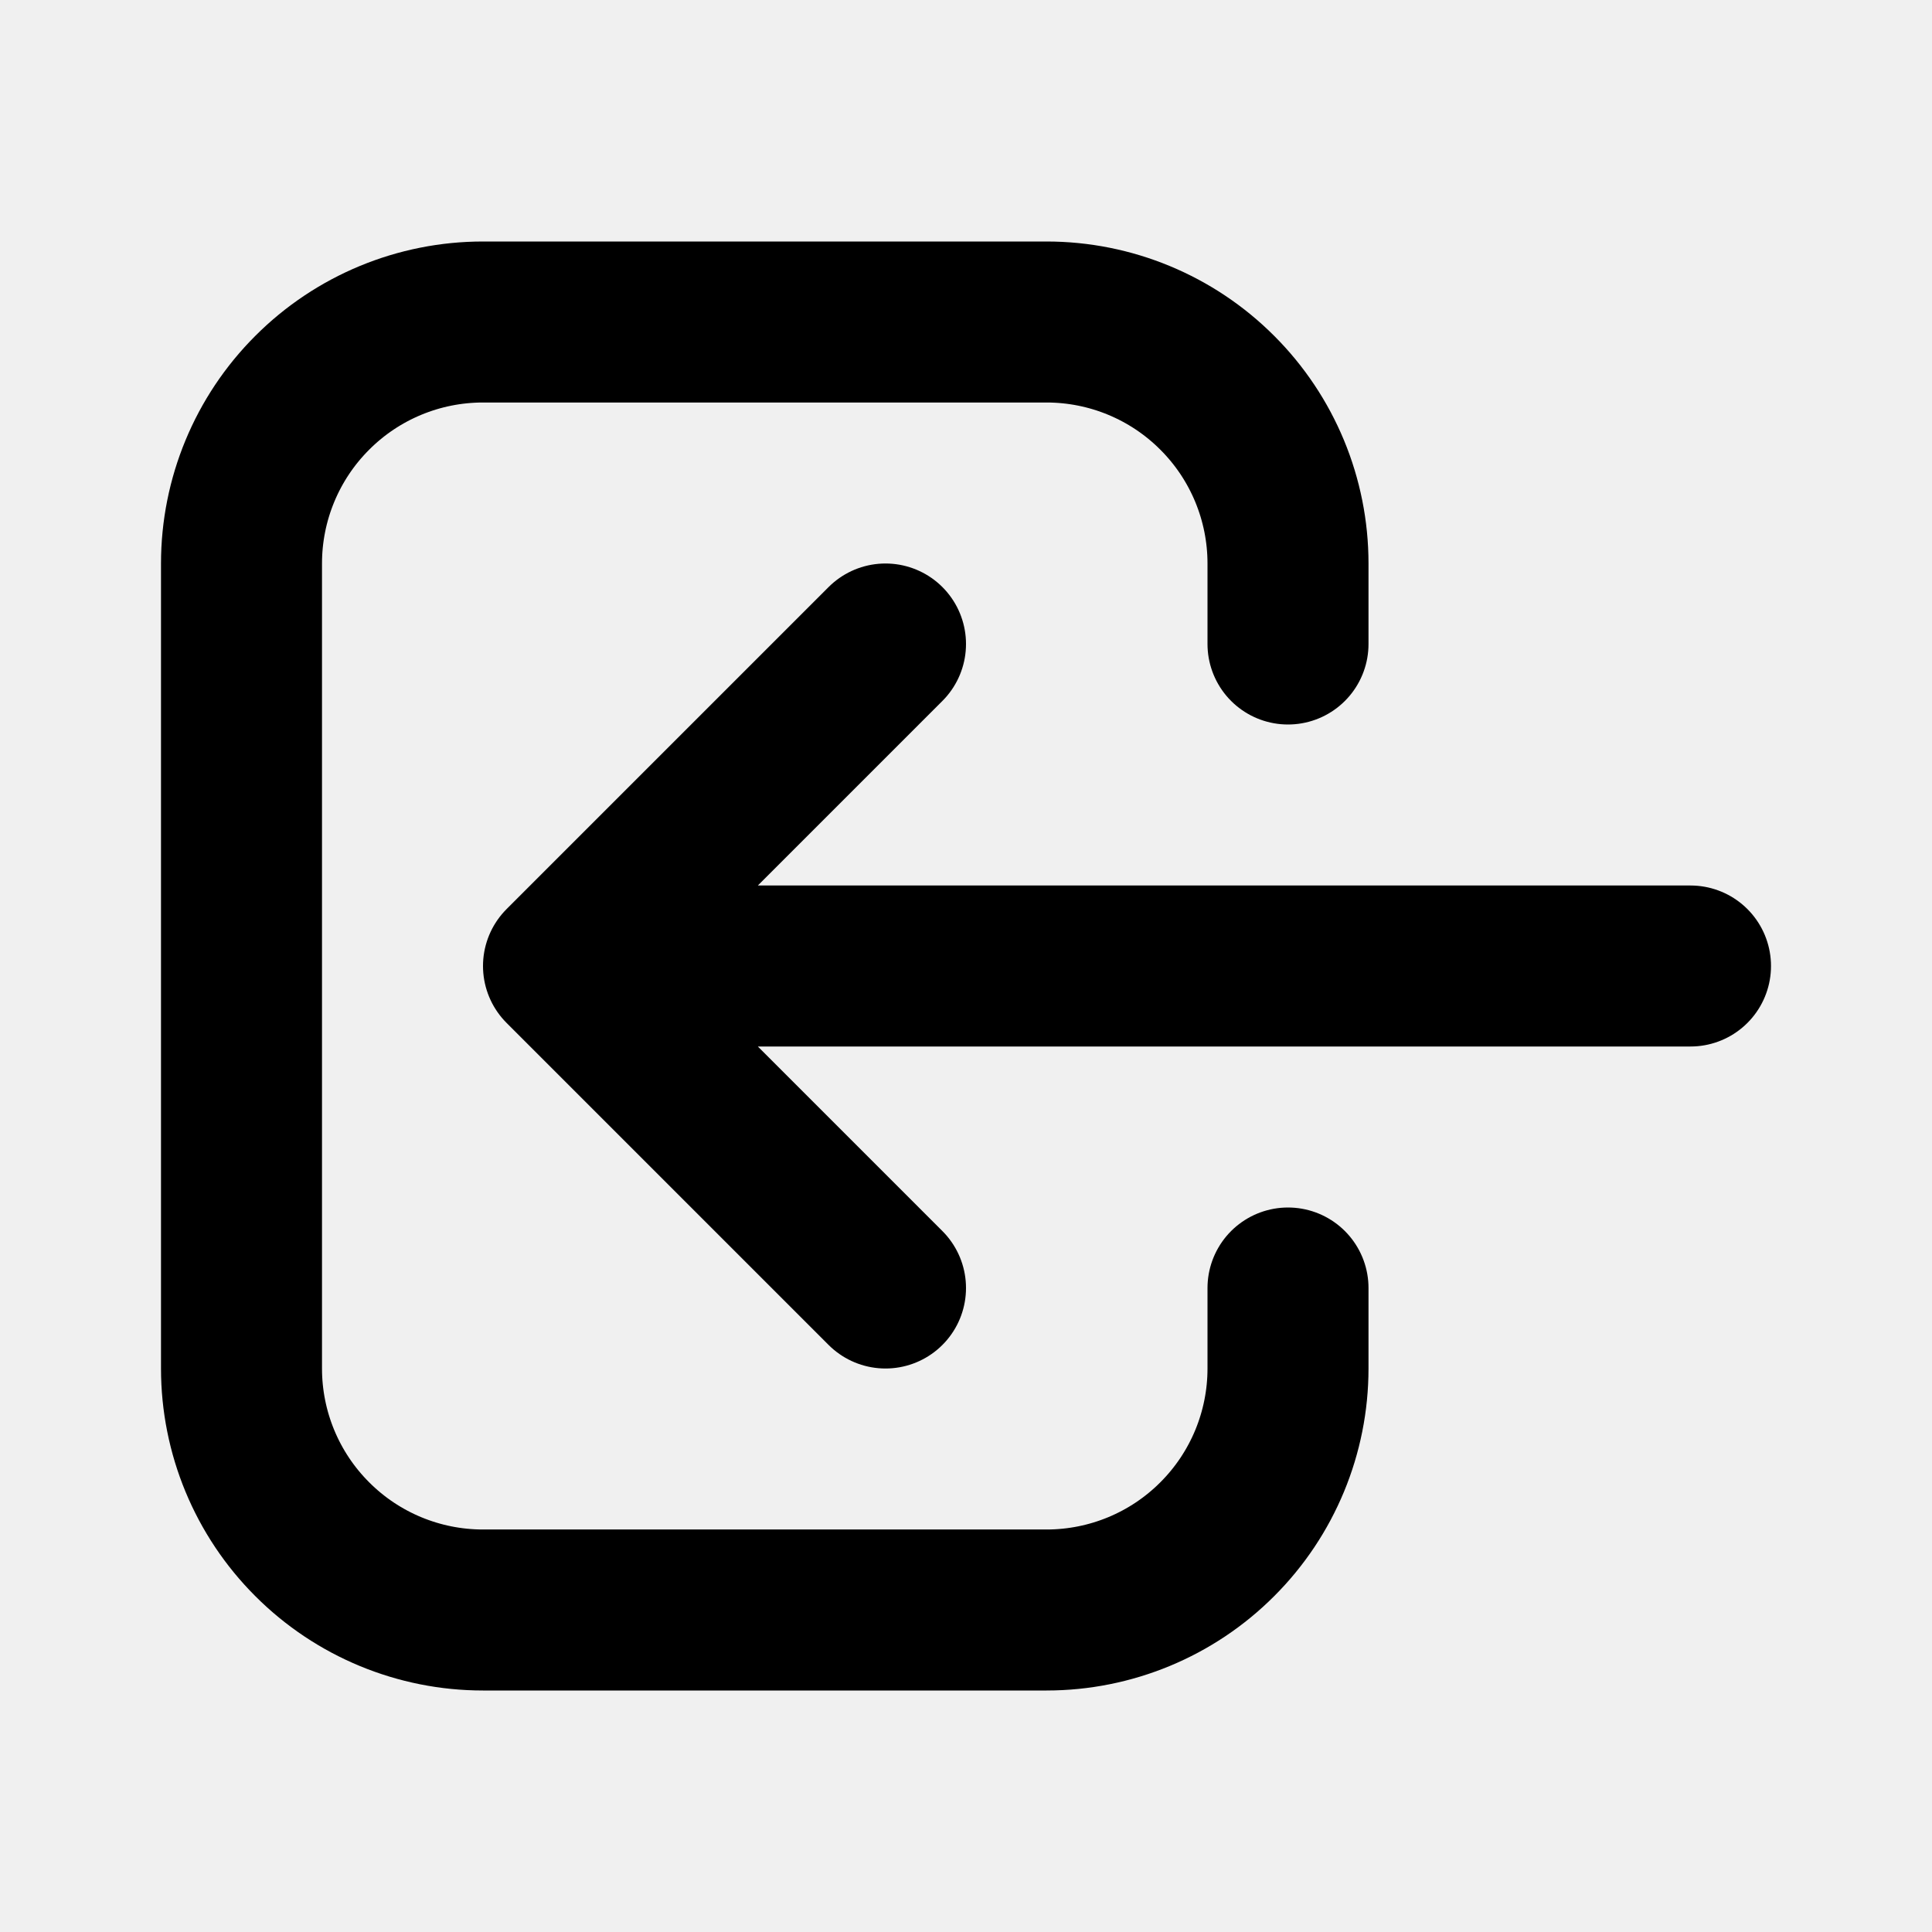
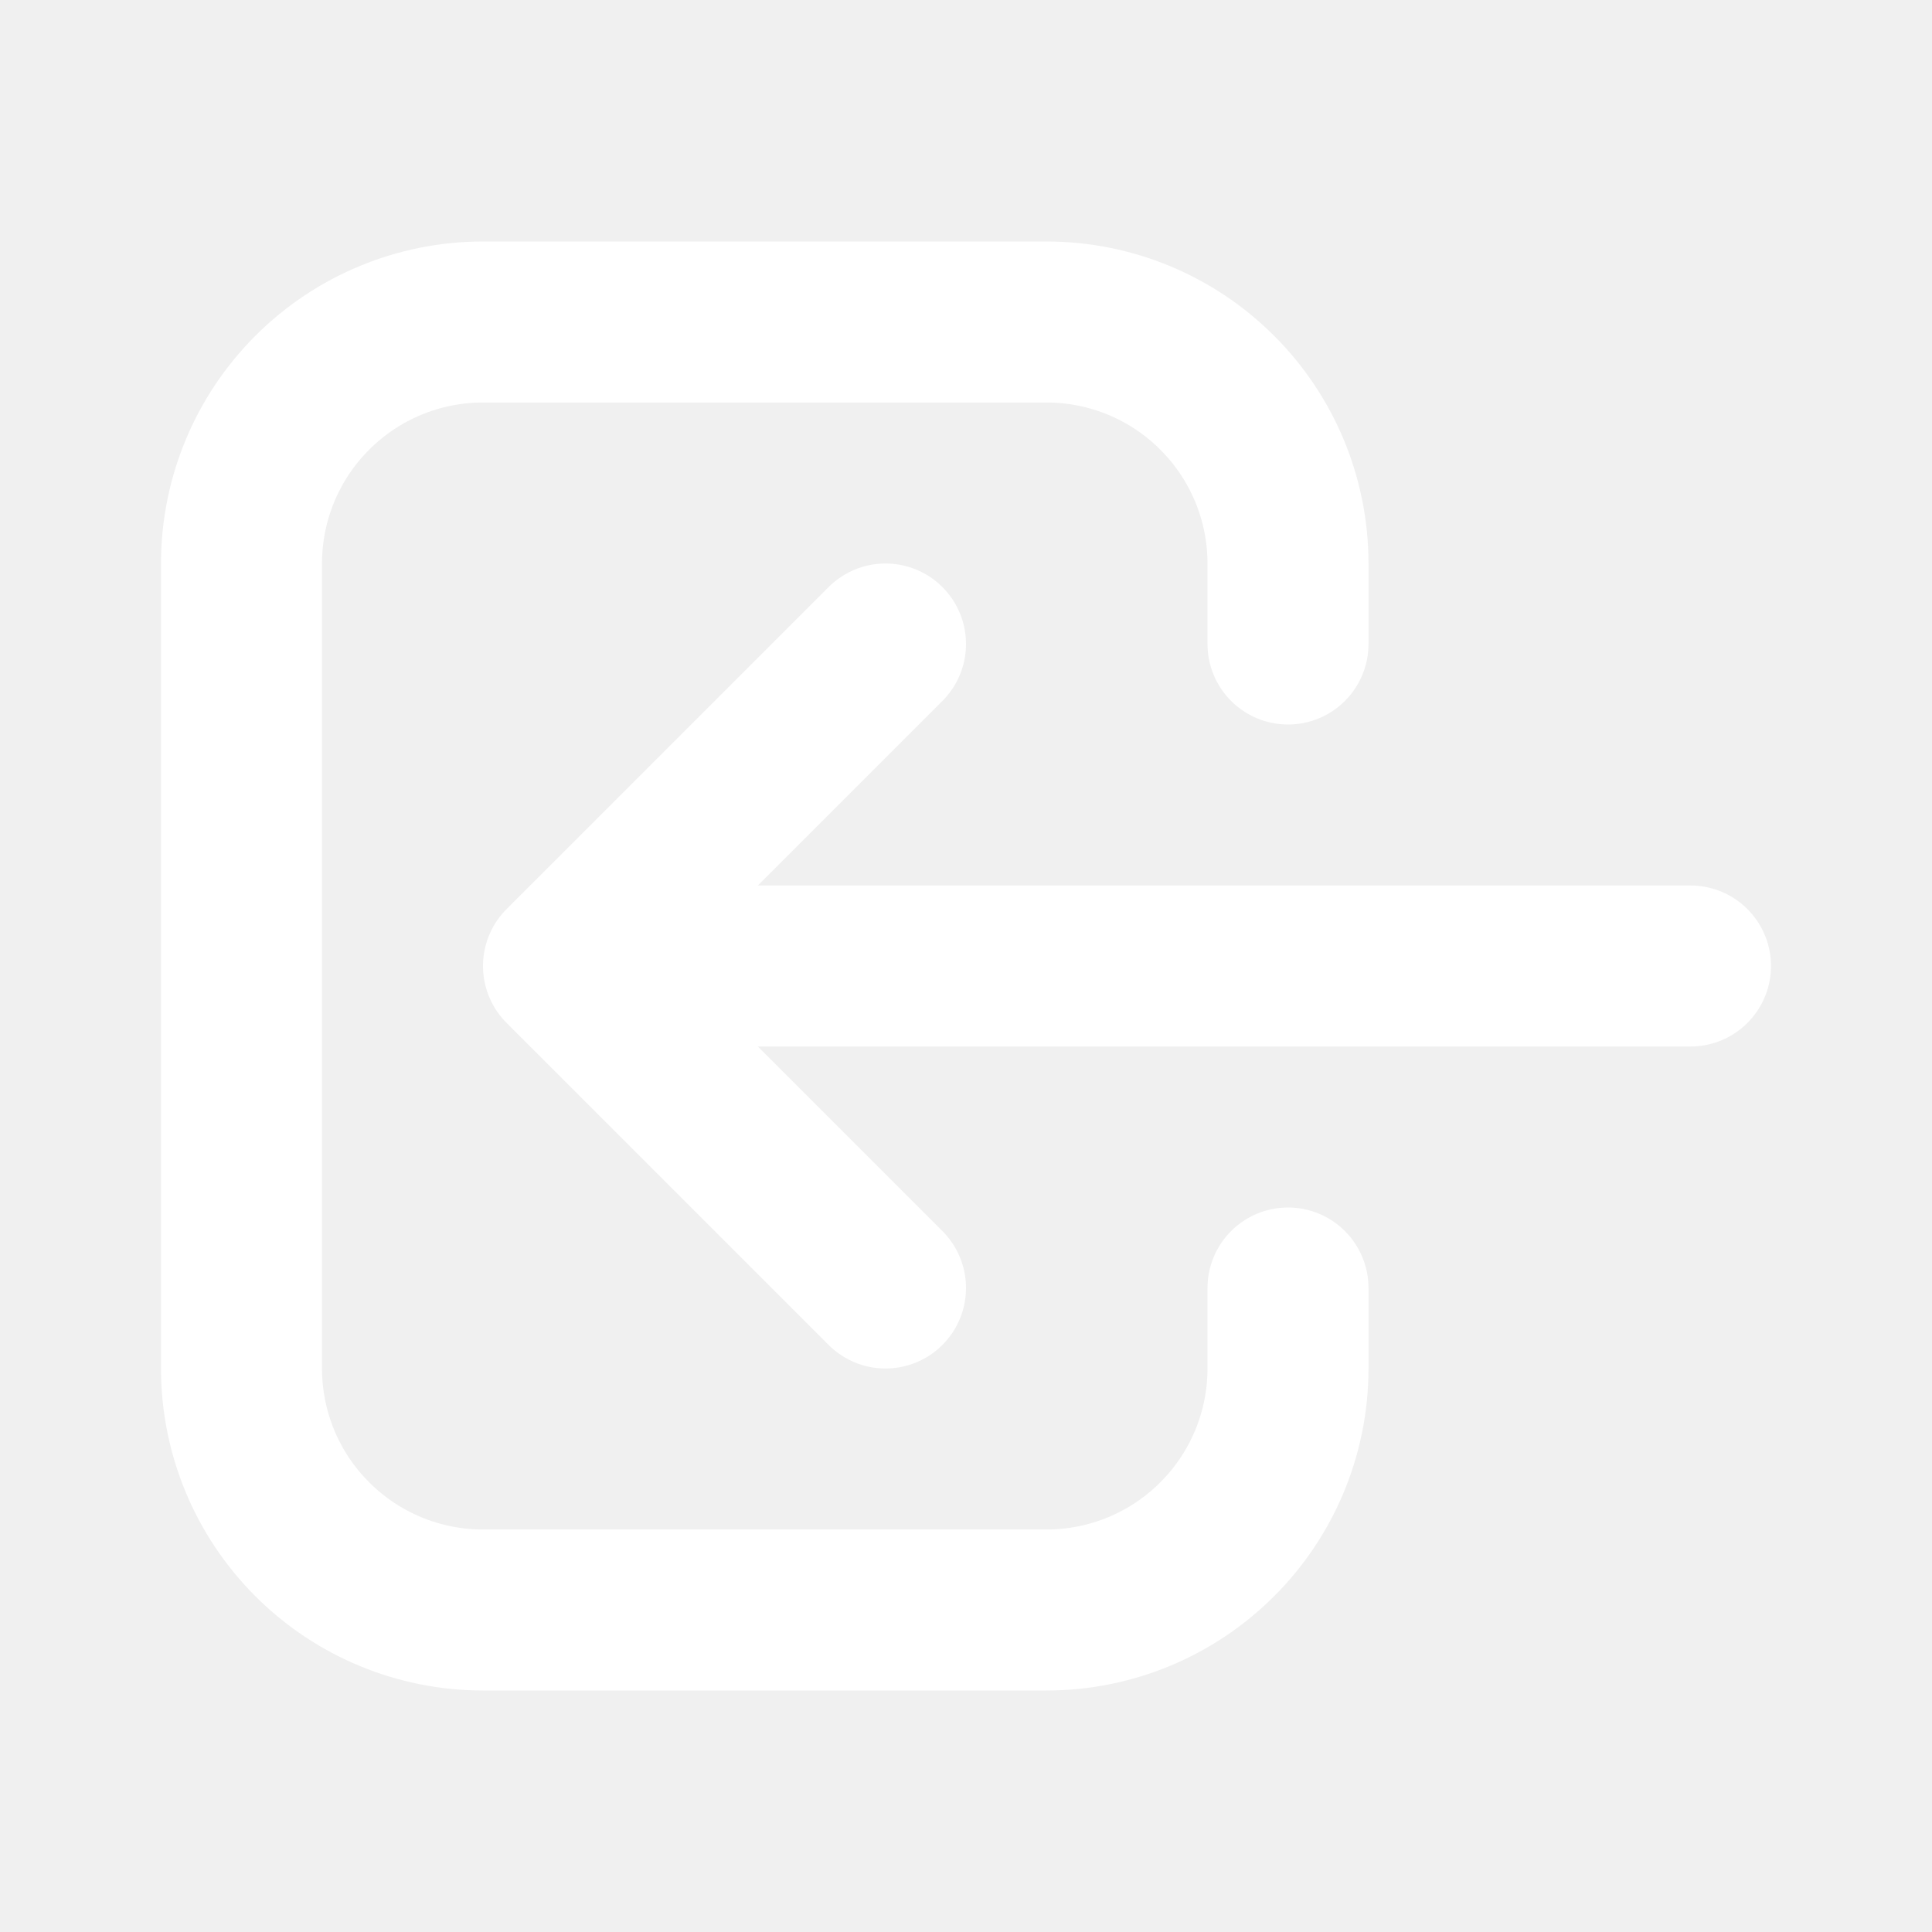
<svg xmlns="http://www.w3.org/2000/svg" width="24" height="24" viewBox="0 0 24 24" fill="none">
-   <path d="M11 16L7 12M7 12L11 8M7 12H21M16 16V17C16 17.796 15.684 18.559 15.121 19.121C14.559 19.684 13.796 20 13 20H6C5.204 20 4.441 19.684 3.879 19.121C3.316 18.559 3 17.796 3 17V7C3 6.204 3.316 5.441 3.879 4.879C4.441 4.316 5.204 4 6 4H13C13.796 4 14.559 4.316 15.121 4.879C15.684 5.441 16 6.204 16 7V8" stroke="black" stroke-width="2" stroke-linecap="round" stroke-linejoin="round" />
+   <path d="M11 16L7 12M7 12L11 8M7 12H21M16 16V17C16 17.796 15.684 18.559 15.121 19.121C14.559 19.684 13.796 20 13 20H6C5.204 20 4.441 19.684 3.879 19.121C3.316 18.559 3 17.796 3 17V7C3 6.204 3.316 5.441 3.879 4.879C4.441 4.316 5.204 4 6 4H13C13.796 4 14.559 4.316 15.121 4.879C15.684 5.441 16 6.204 16 7V8" stroke="white" stroke-width="2" stroke-linecap="round" stroke-linejoin="round" />
</svg>
